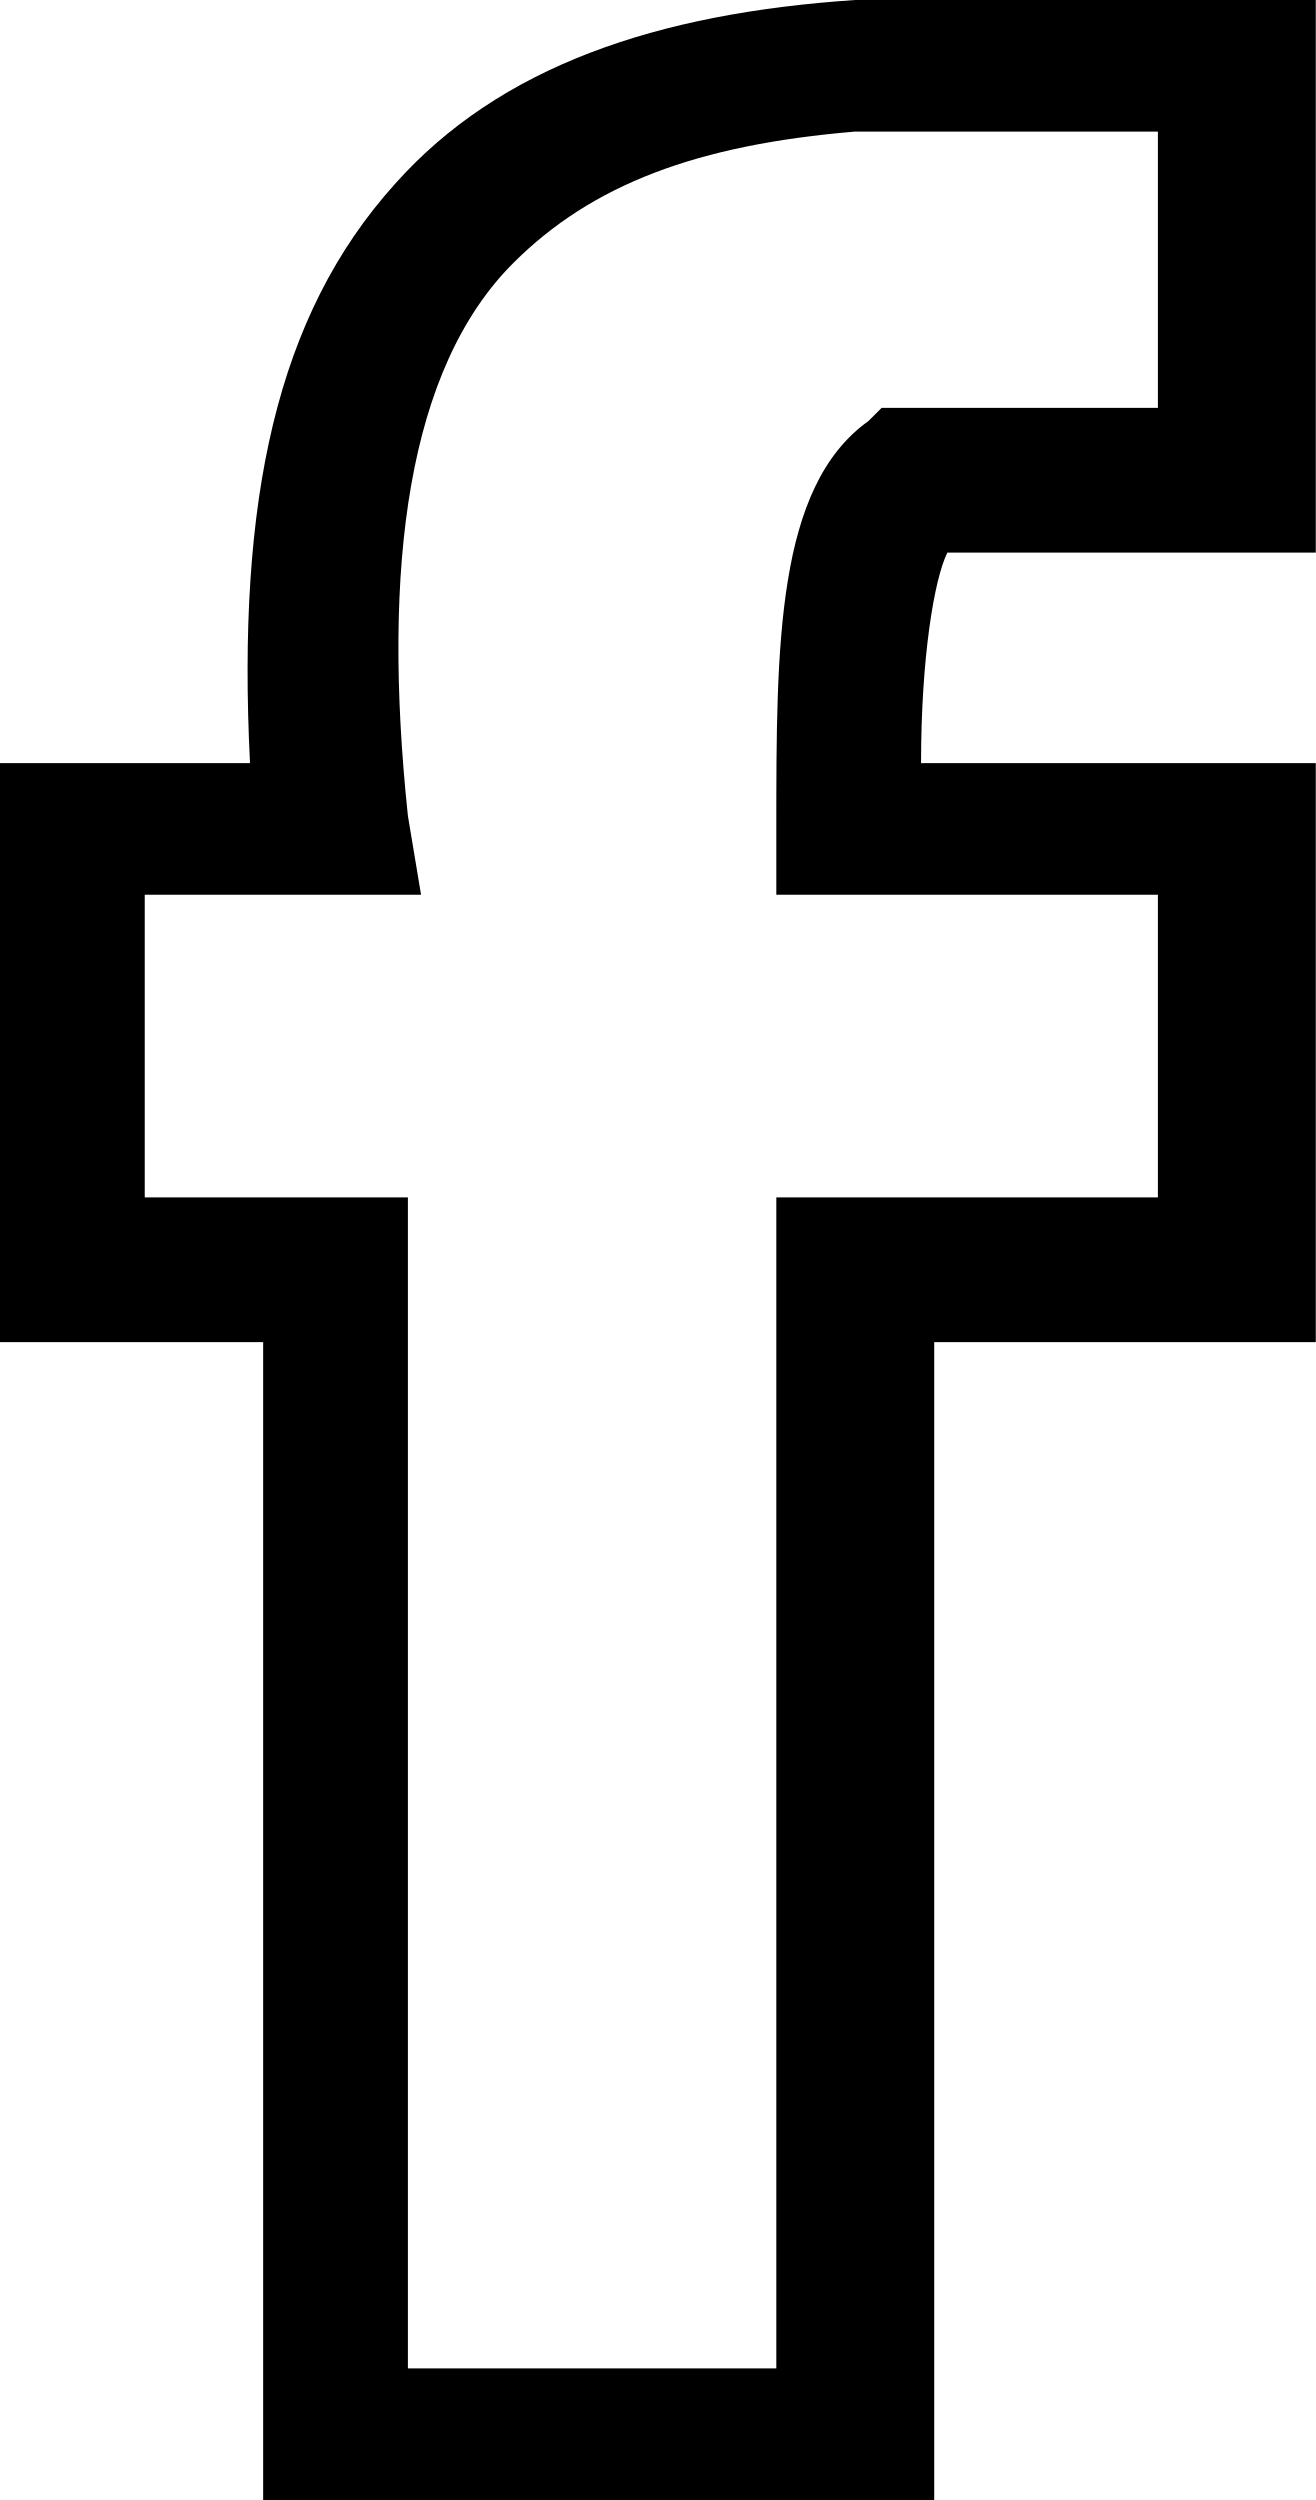
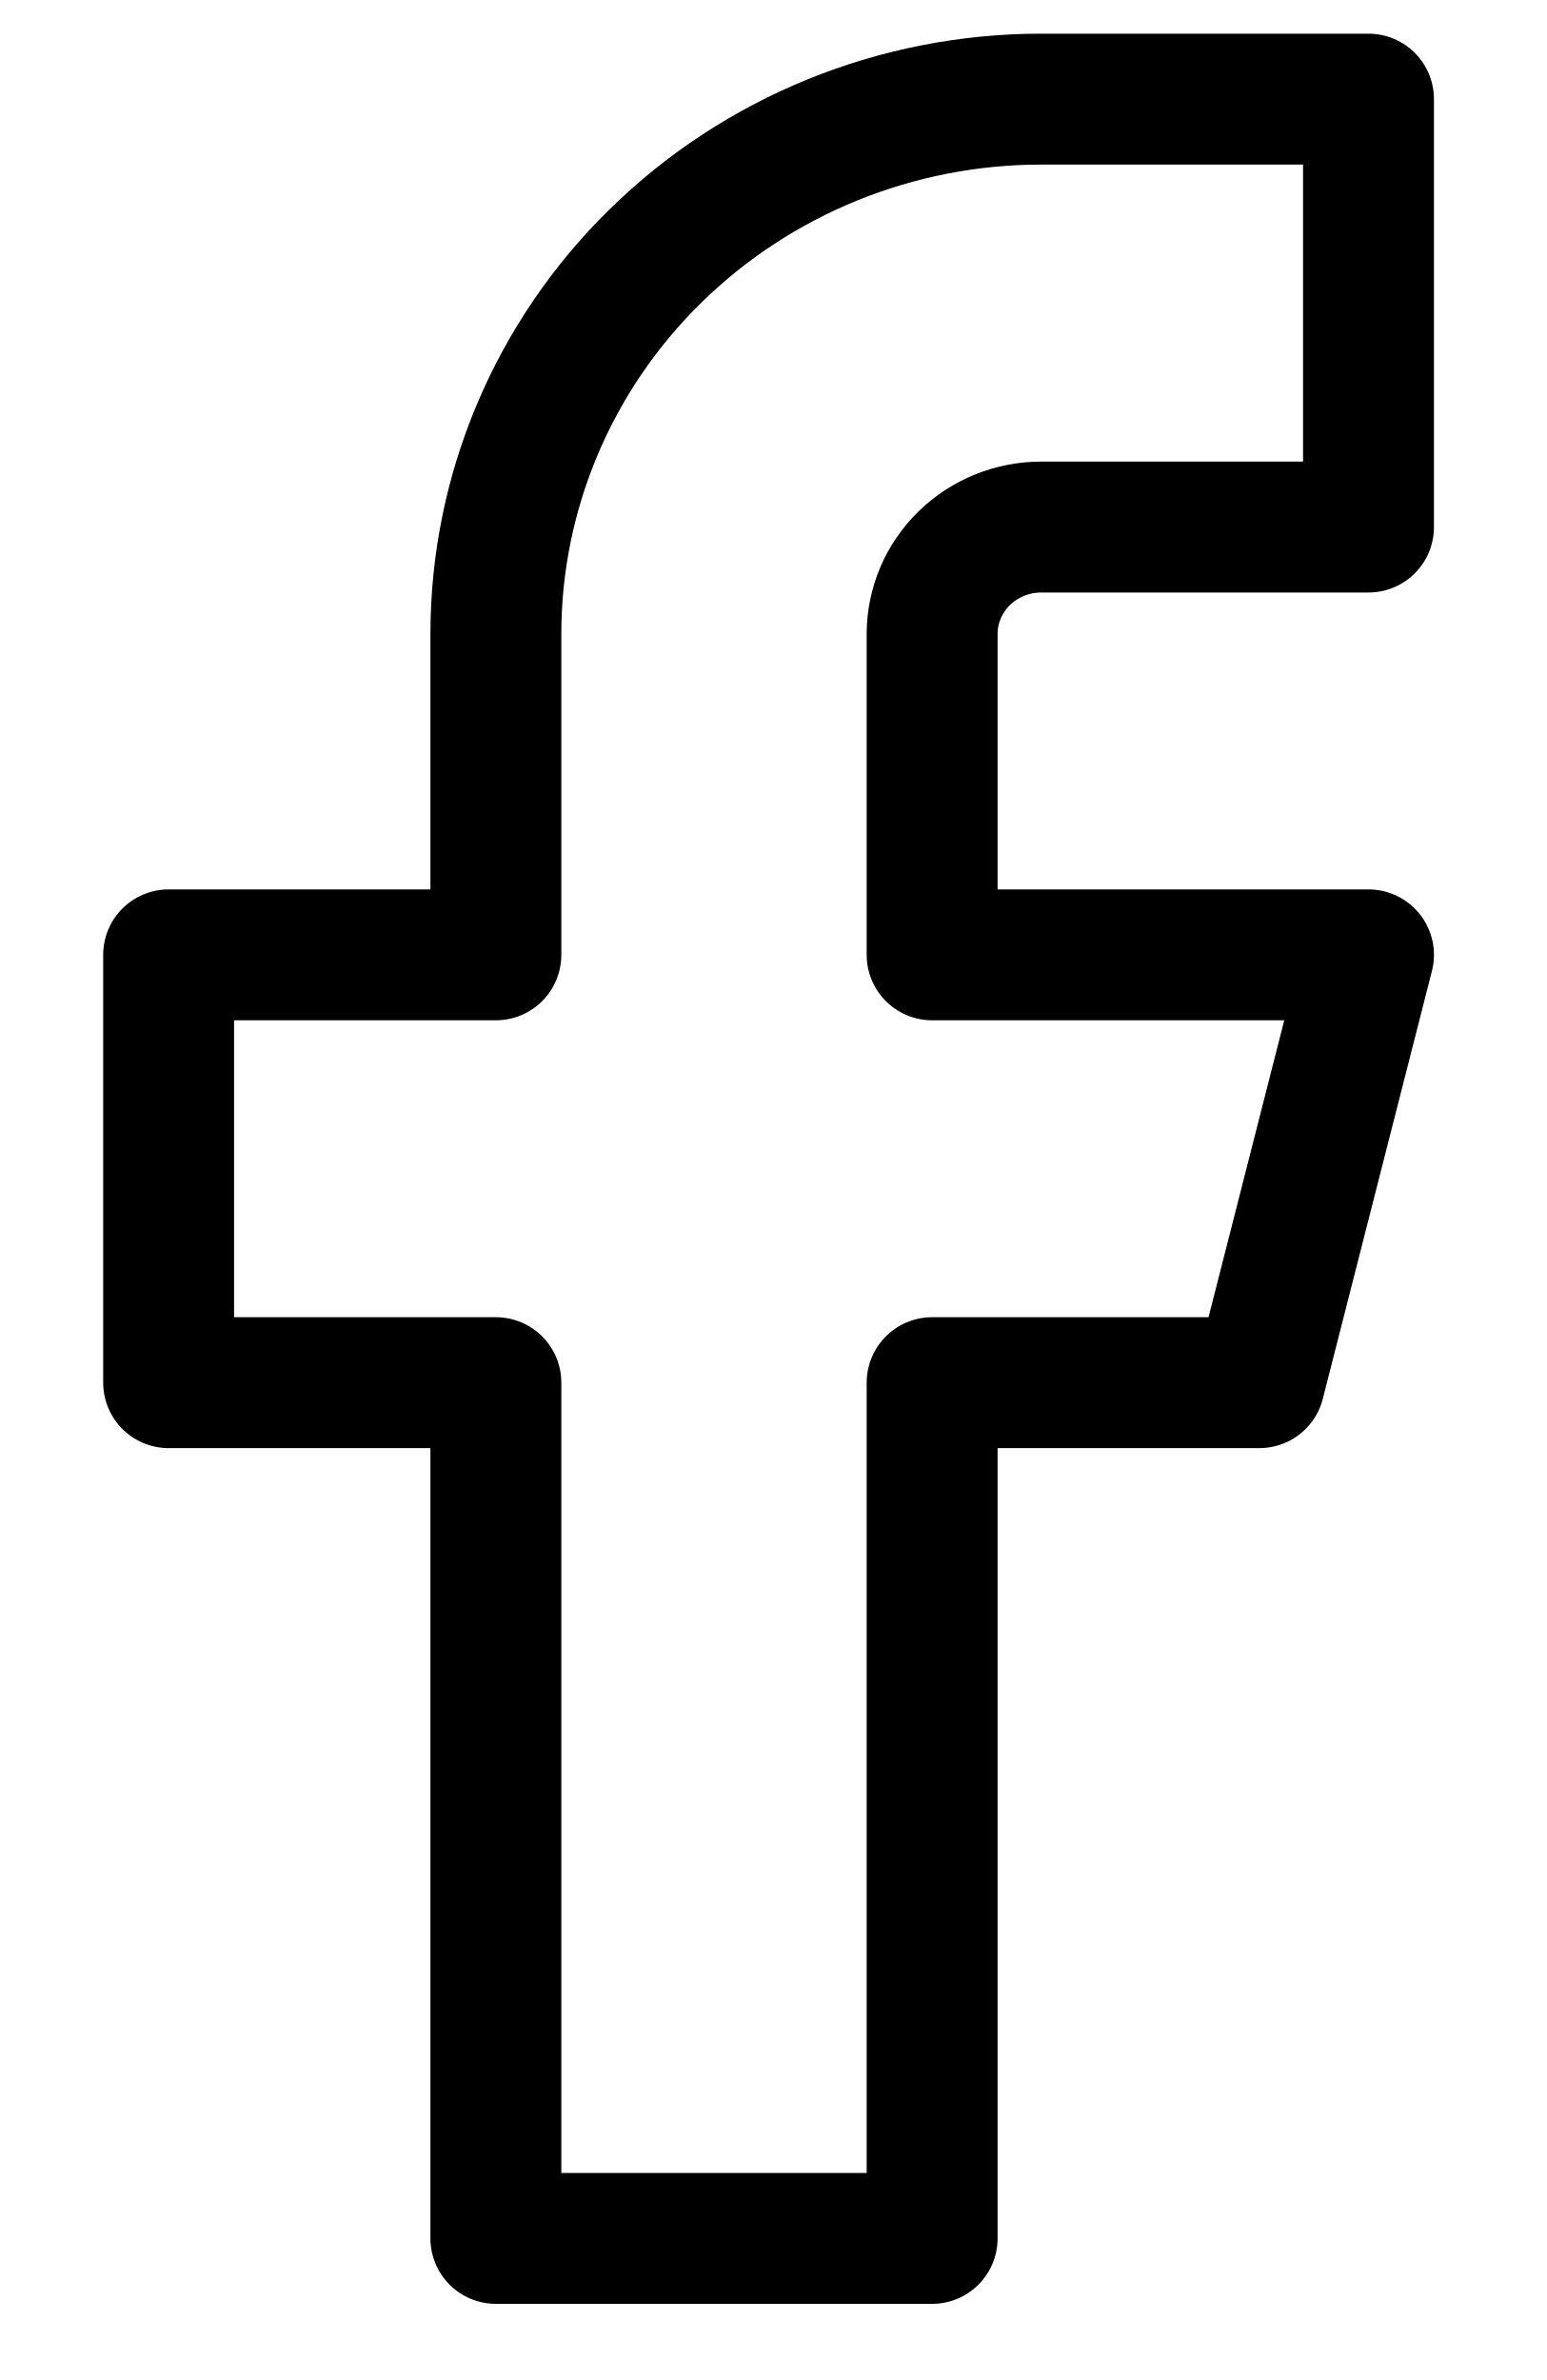
- <svg xmlns="http://www.w3.org/2000/svg" version="1.1" id="Layer_1" x="0px" y="0px" viewBox="0 0 10 19" style="enable-background:new 0 0 10 19;" xml:space="preserve">
-   <path d="M7.1,19H2v-8.8H0V5.8h1.9C1.8,3.8,2.1,2.4,3,1.4C3.8,0.5,5,0.1,6.5,0H10v4.2H7.2C7.1,4.4,7,5,7,5.8h3v4.4H7.1V19z M3.1,18   h2.8V9.1h2.9V6.8H5.9V6.3c0-1.4,0-2.6,0.7-3.1l0.1-0.1h2.1V1H6.5c-1.2,0.1-2,0.4-2.6,1c-0.8,0.8-1,2.3-0.8,4.2l0.1,0.6H1.1v2.3h2V18   z" />
+ <svg xmlns="http://www.w3.org/2000/svg" viewBox="0 0 13 20" fill="none">
+   <path d="M11.5 0.833H8.75C7.534 0.833 6.369 1.307 5.509 2.15C4.65 2.992 4.167 4.136 4.167 5.327V8.024H1.417V11.619H4.167V18.81H7.833V11.619H10.583L11.5 8.024H7.833V5.327C7.833 5.089 7.93 4.86 8.102 4.692C8.274 4.523 8.507 4.429 8.75 4.429H11.5V0.833Z" stroke="currentColor" fill="none" stroke-width="1.1" stroke-linecap="round" stroke-linejoin="round" />
</svg>
